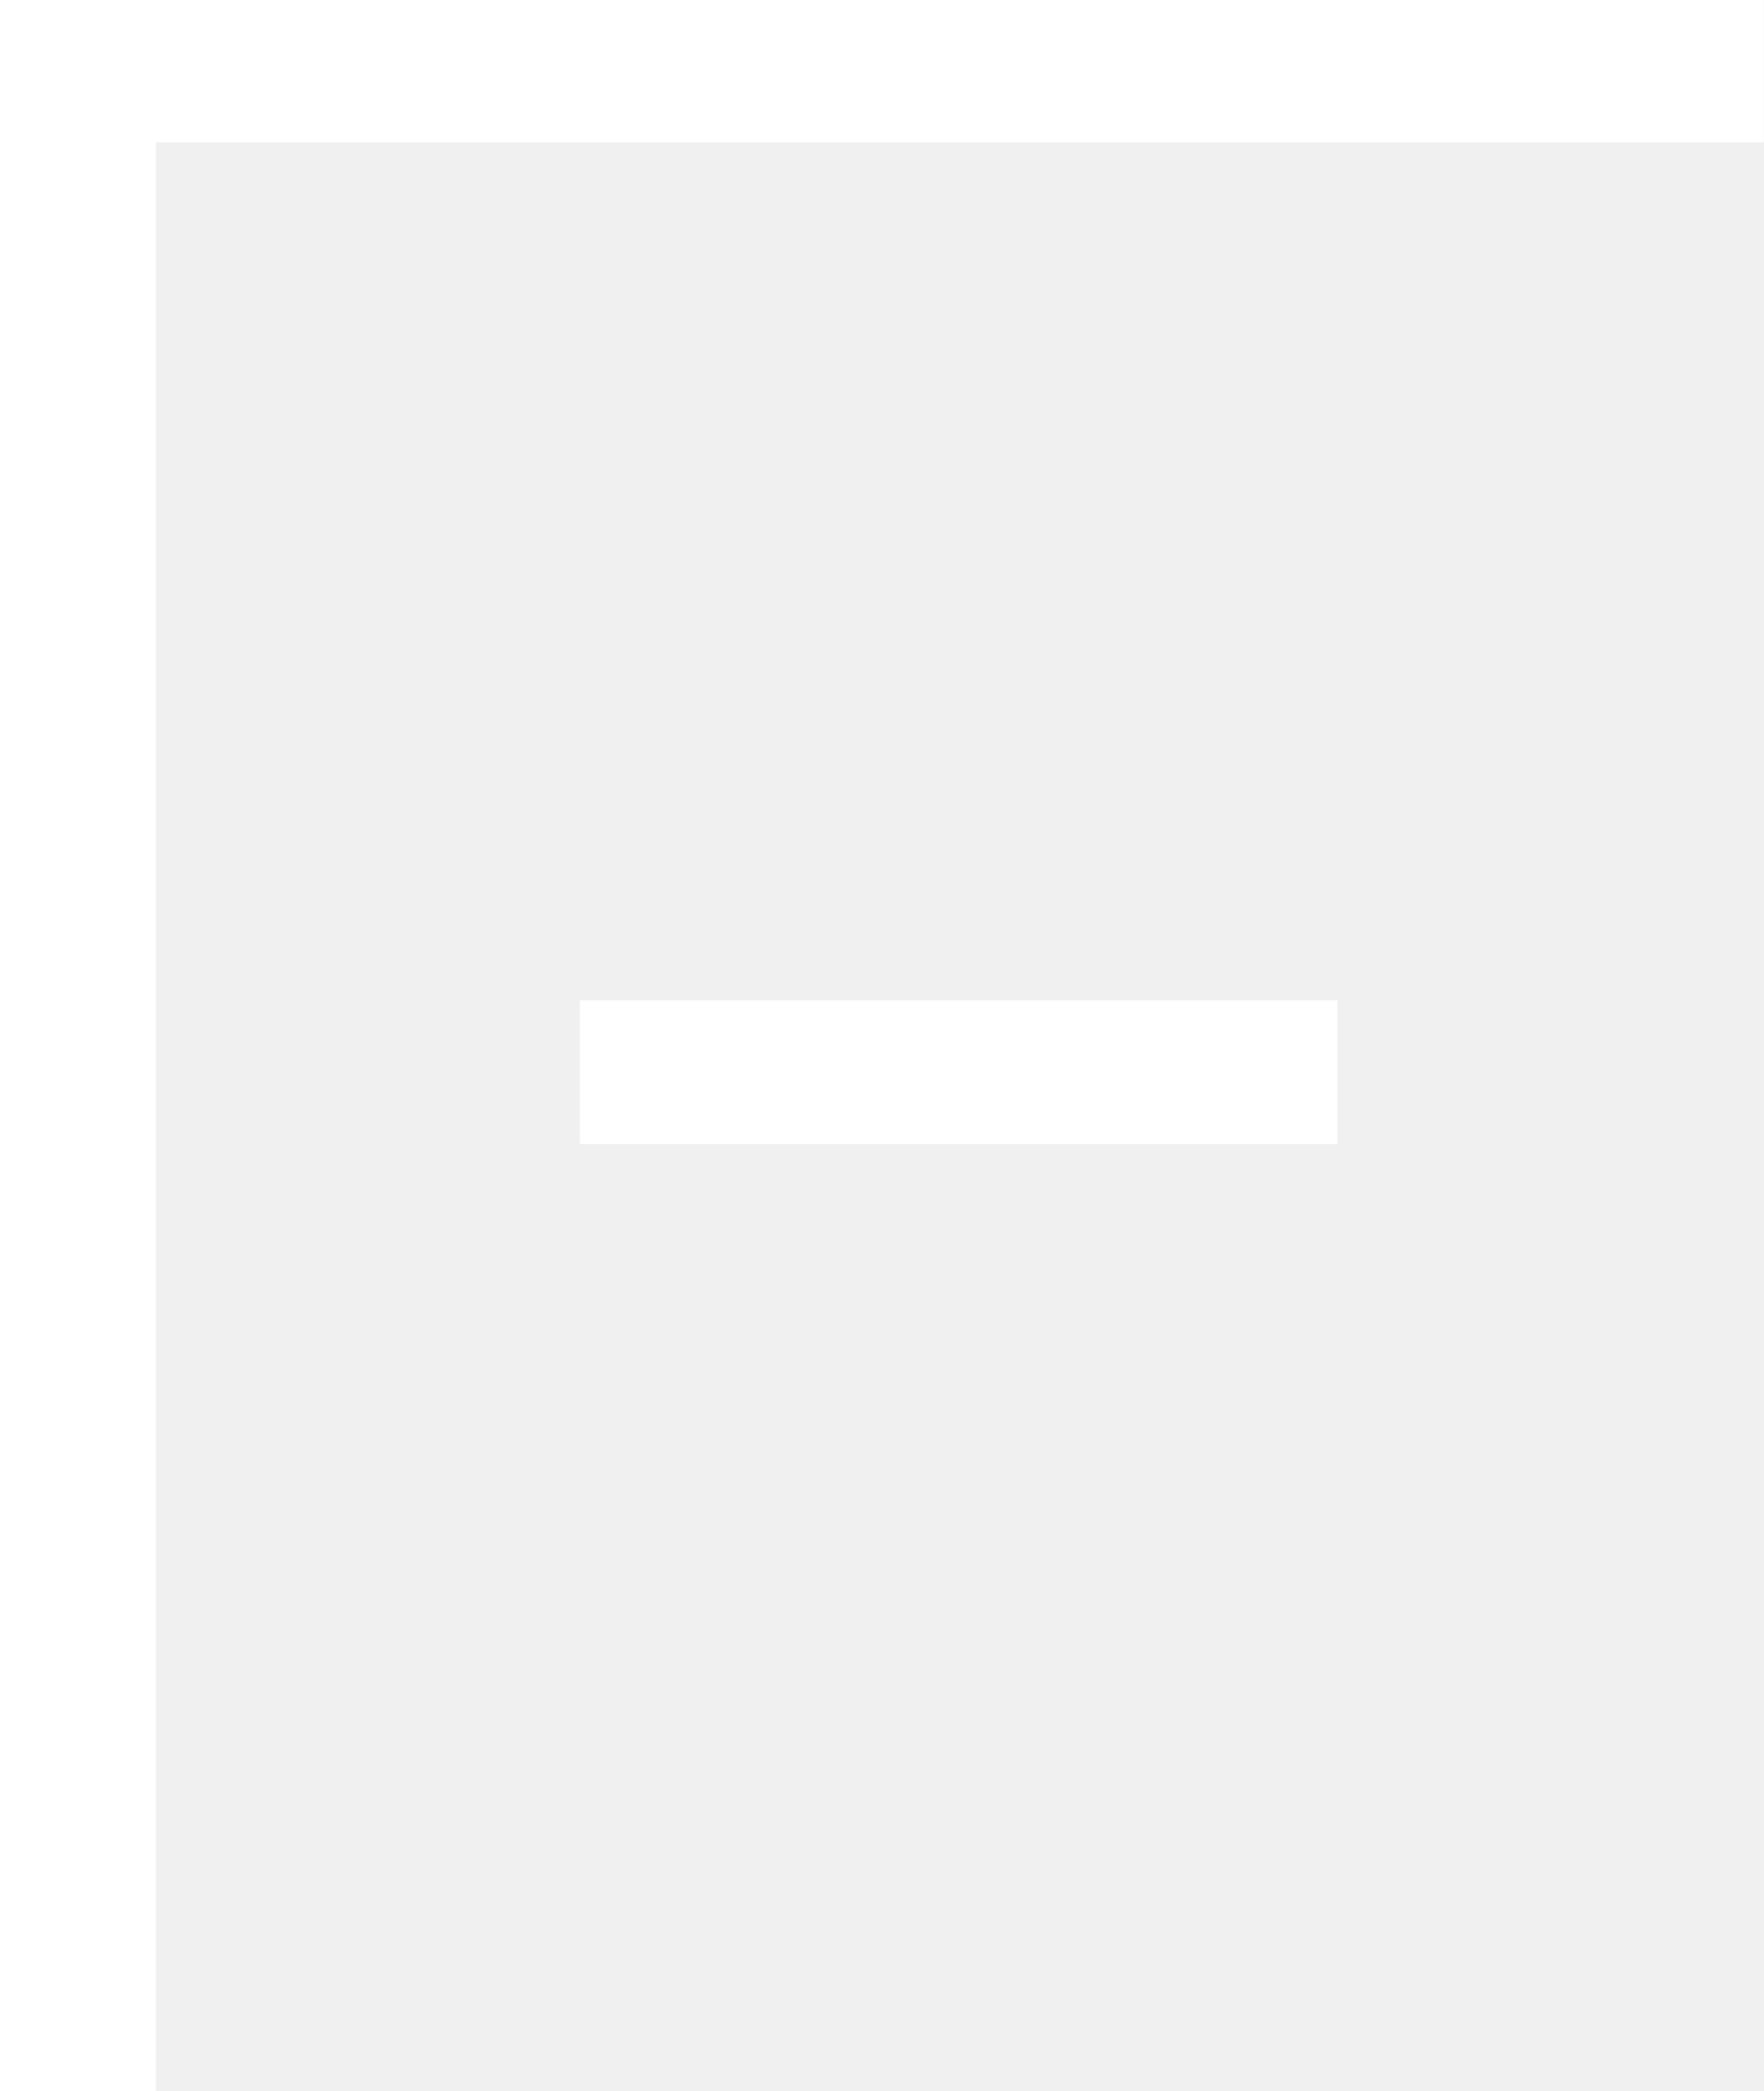
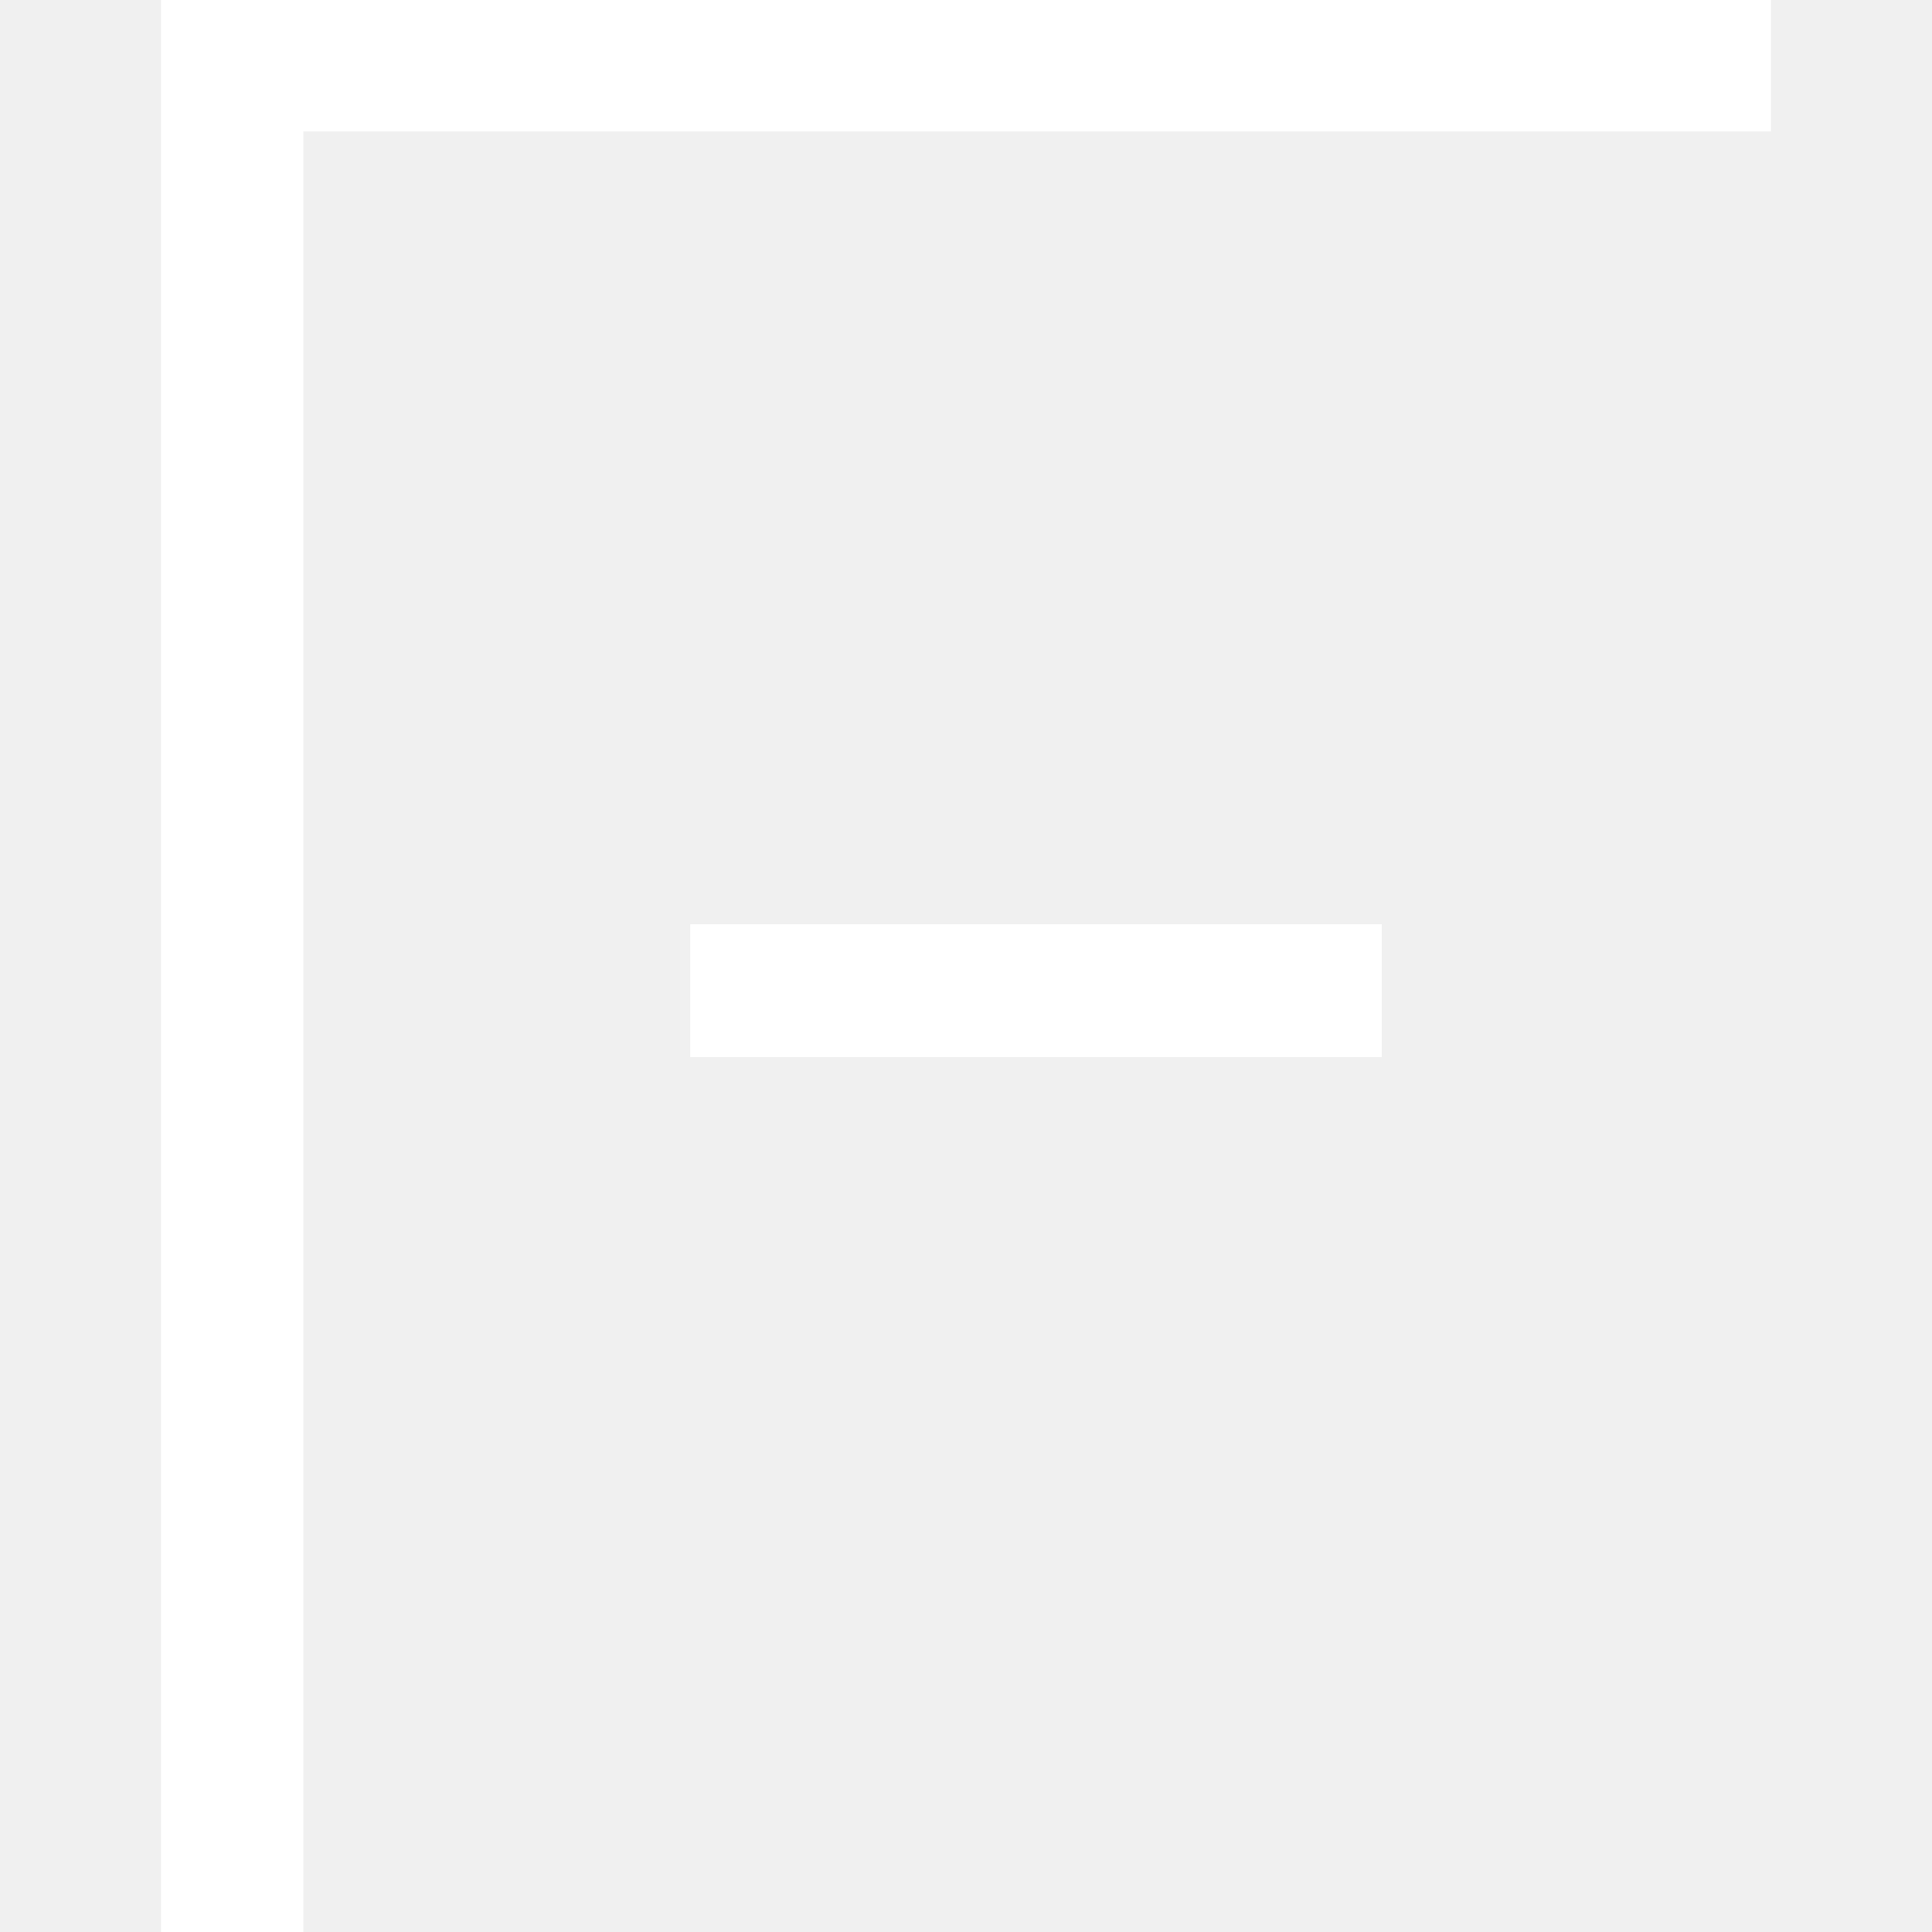
- <svg xmlns="http://www.w3.org/2000/svg" viewBox="0 0 124 147" fill="none">
-   <path d="M0 0V147H10.96V10.003H124V0H0Z" fill="white" />
-   <path d="M94.019 70.33H40.766V80.432H94.019V70.33Z" fill="white" />
+ <svg xmlns="http://www.w3.org/2000/svg" width="24" height="24" viewBox="0 0 24 24" fill="none">
+   <path d="M2 0V24H3.768V1.633H22V0H2Z" fill="white" />
+   <path d="M17.164 11.482H8.575V13.132H17.164V11.482Z" fill="white" />
</svg>
